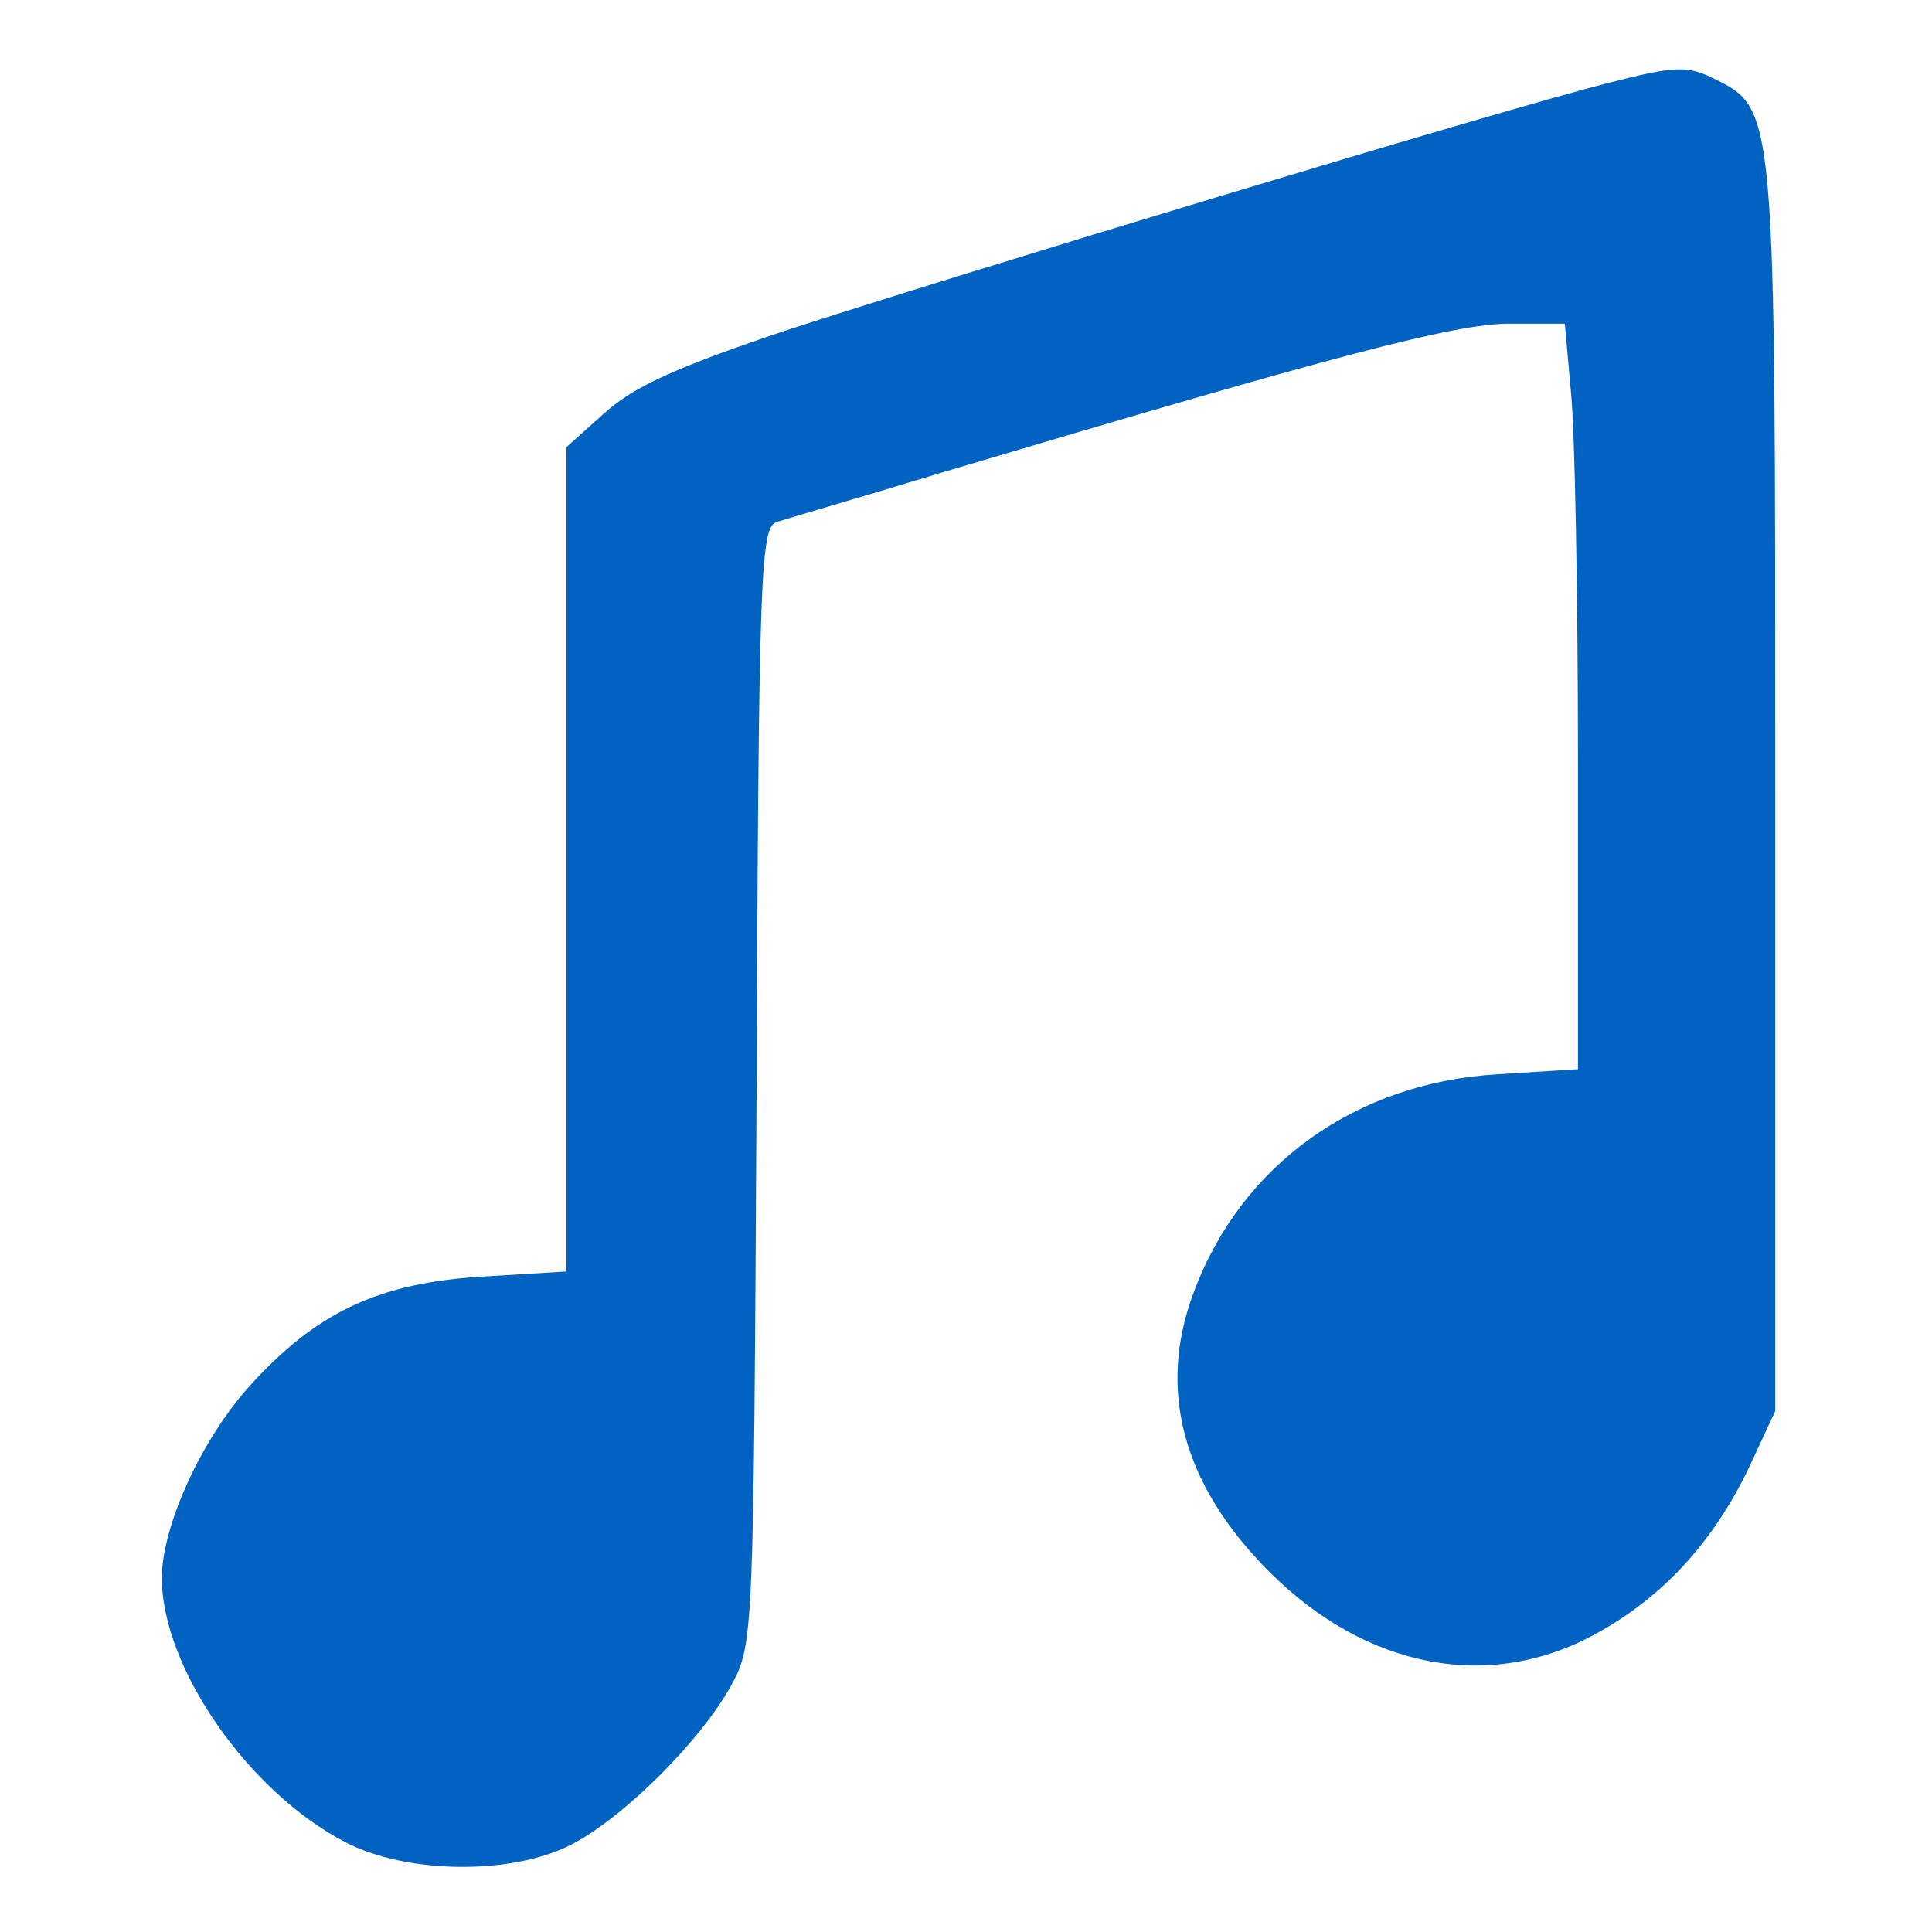
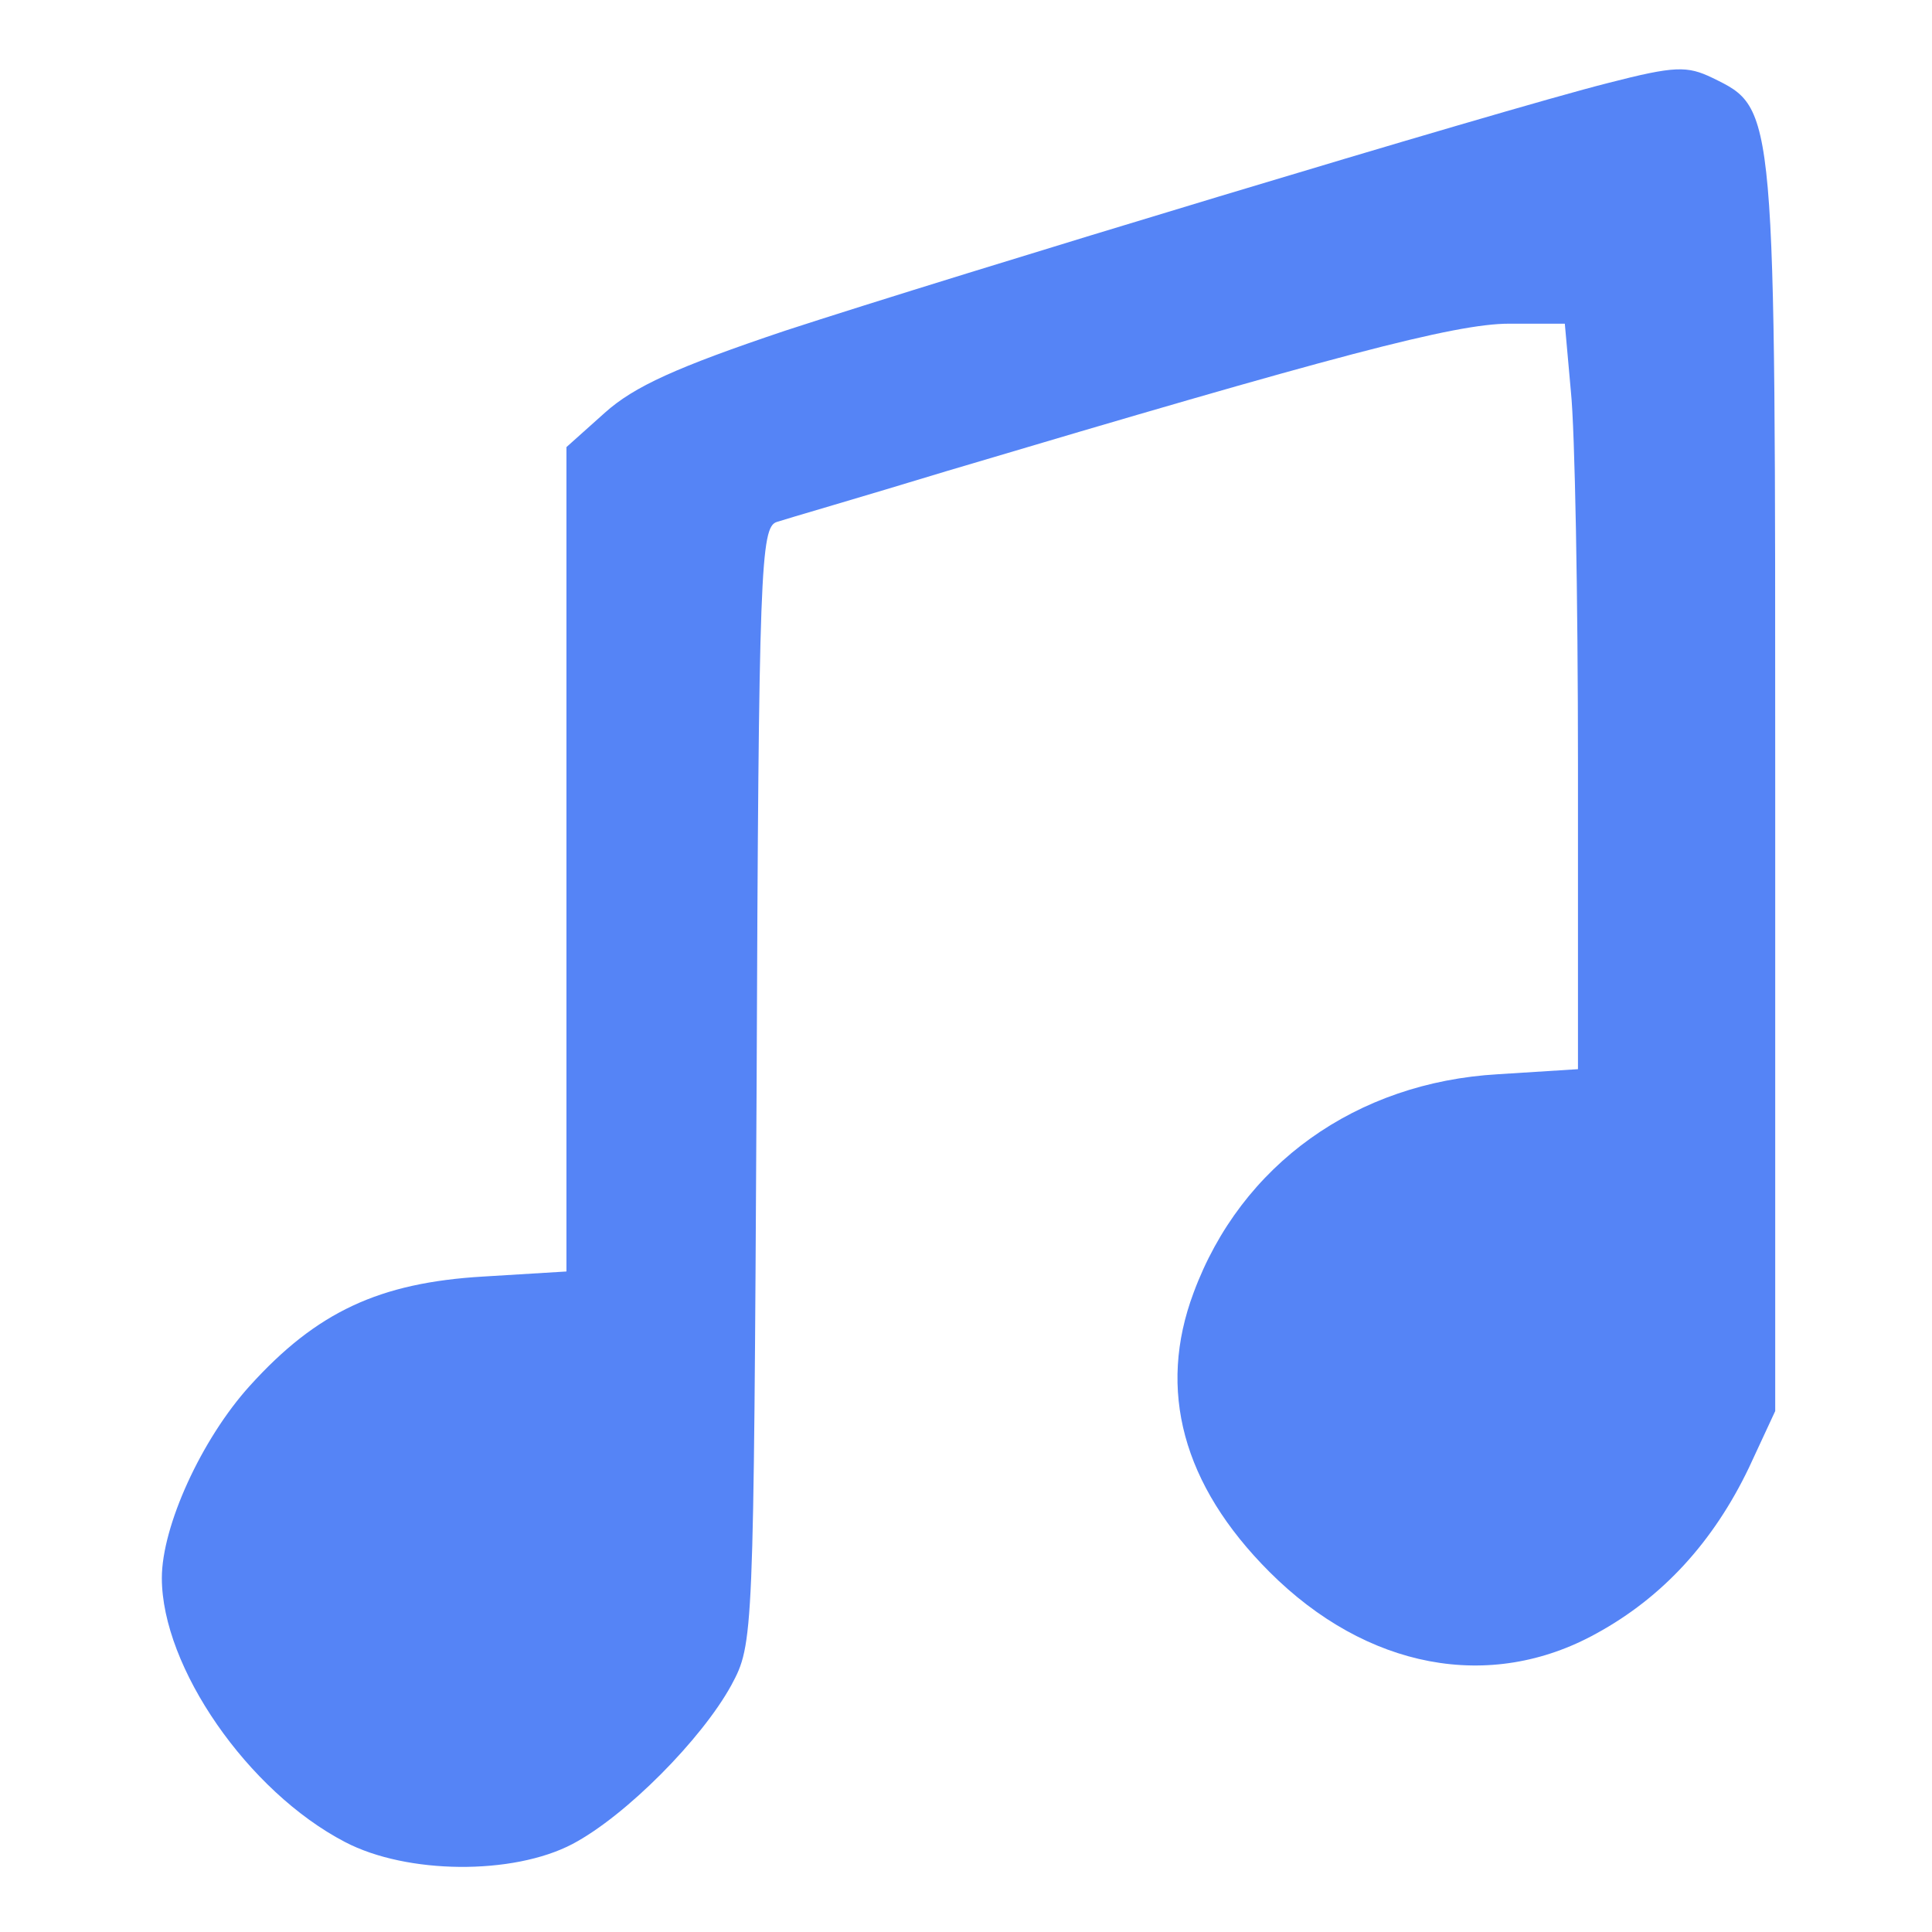
<svg xmlns="http://www.w3.org/2000/svg" version="1.0" width="191pt" height="191pt" viewBox="0 0 191 191" preserveAspectRatio="xMidYMid meet">
-   <g transform="translate(0,191) scale(0.1,-0.1)" fill="#0163C1" stroke="none">
+   <g transform="translate(0,191) scale(0.1,-0.1)" fill="#5584F6" stroke="none">
    <path d="M1590 1828 c-107 -27 -649 -191 -814 -245 -107 -36 -149 -55 -178 -81 l-38 -34 0 -408 0 -407 -82 -5 c-103 -6 -165 -35 -231 -108 -48 -53 -87 -139 -87 -190 0 -88 85 -211 181 -261 61 -32 166 -33 225 -2 53 28 128 104 157 157 22 41 22 45 25 593 2 512 4 552 20 557 9 3 85 25 167 50 383 114 503 146 557 146 l55 0 6 -67 c4 -38 7 -204 7 -369 l0 -301 -79 -5 c-140 -8 -254 -89 -301 -216 -36 -96 -11 -190 75 -276 96 -96 218 -119 323 -61 66 36 116 91 151 164 l26 56 0 615 c0 678 1 672 -62 703 -25 12 -37 12 -103 -5z" />
  </g>
</svg>
